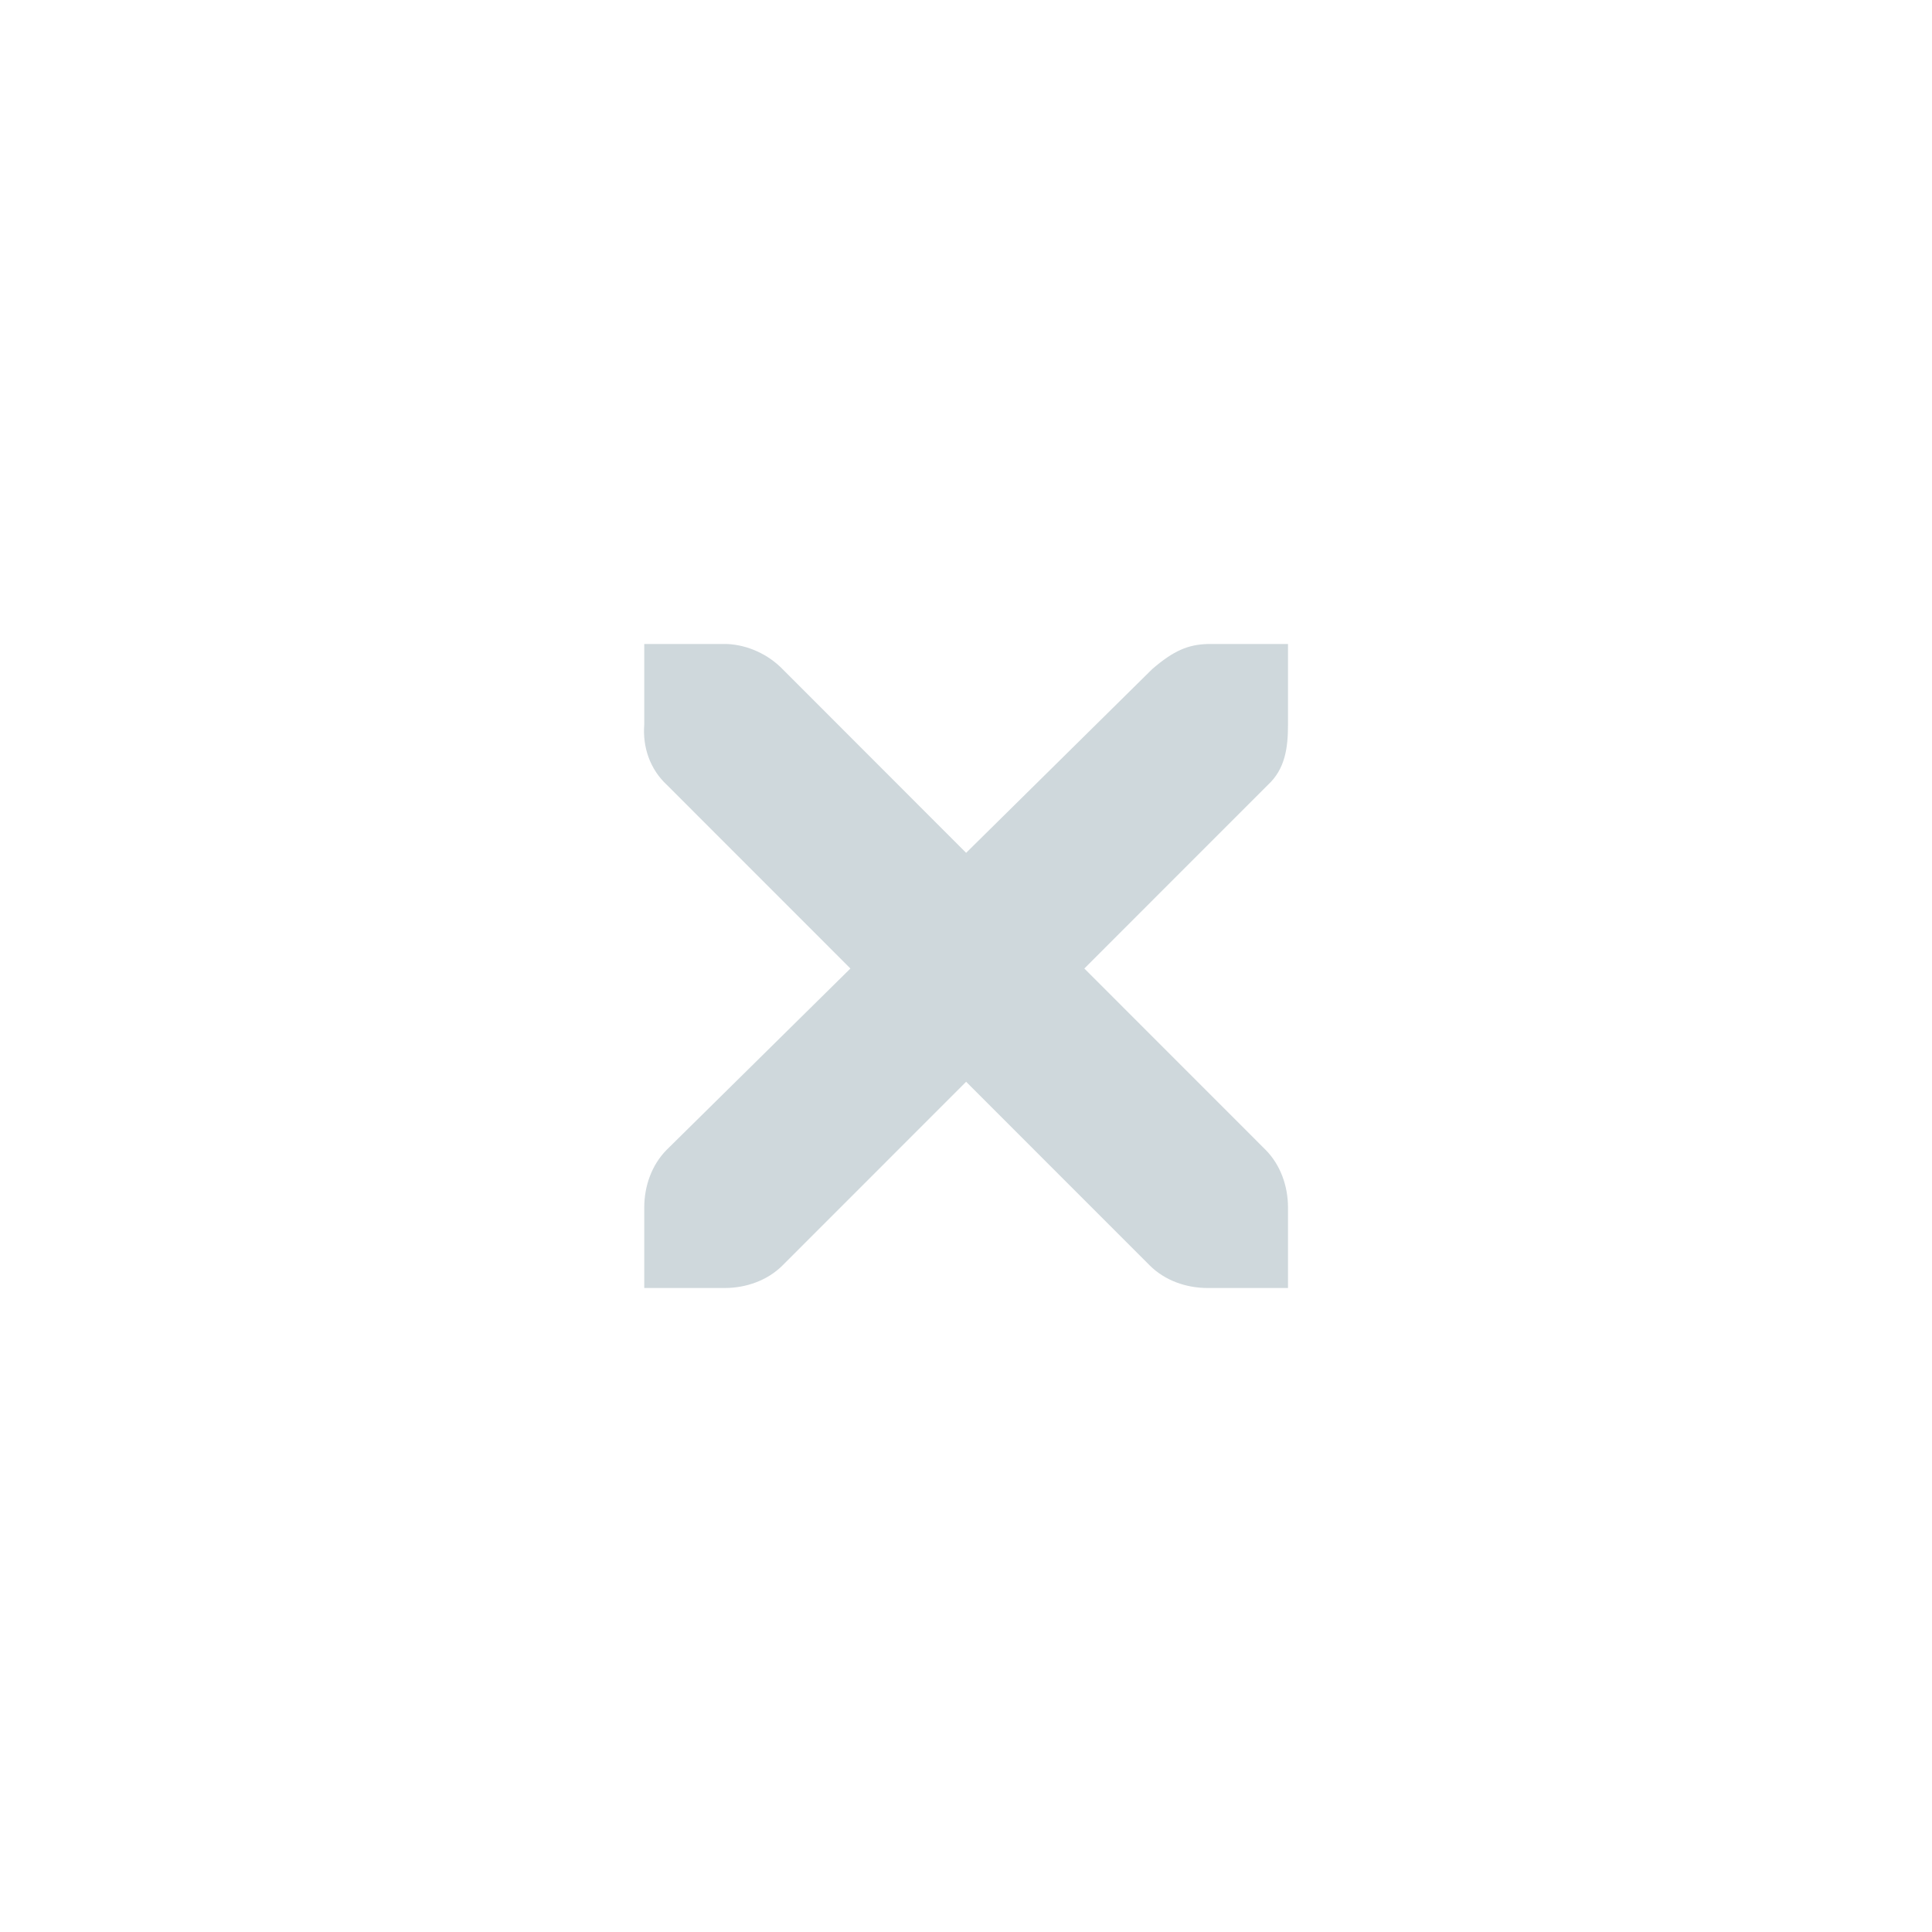
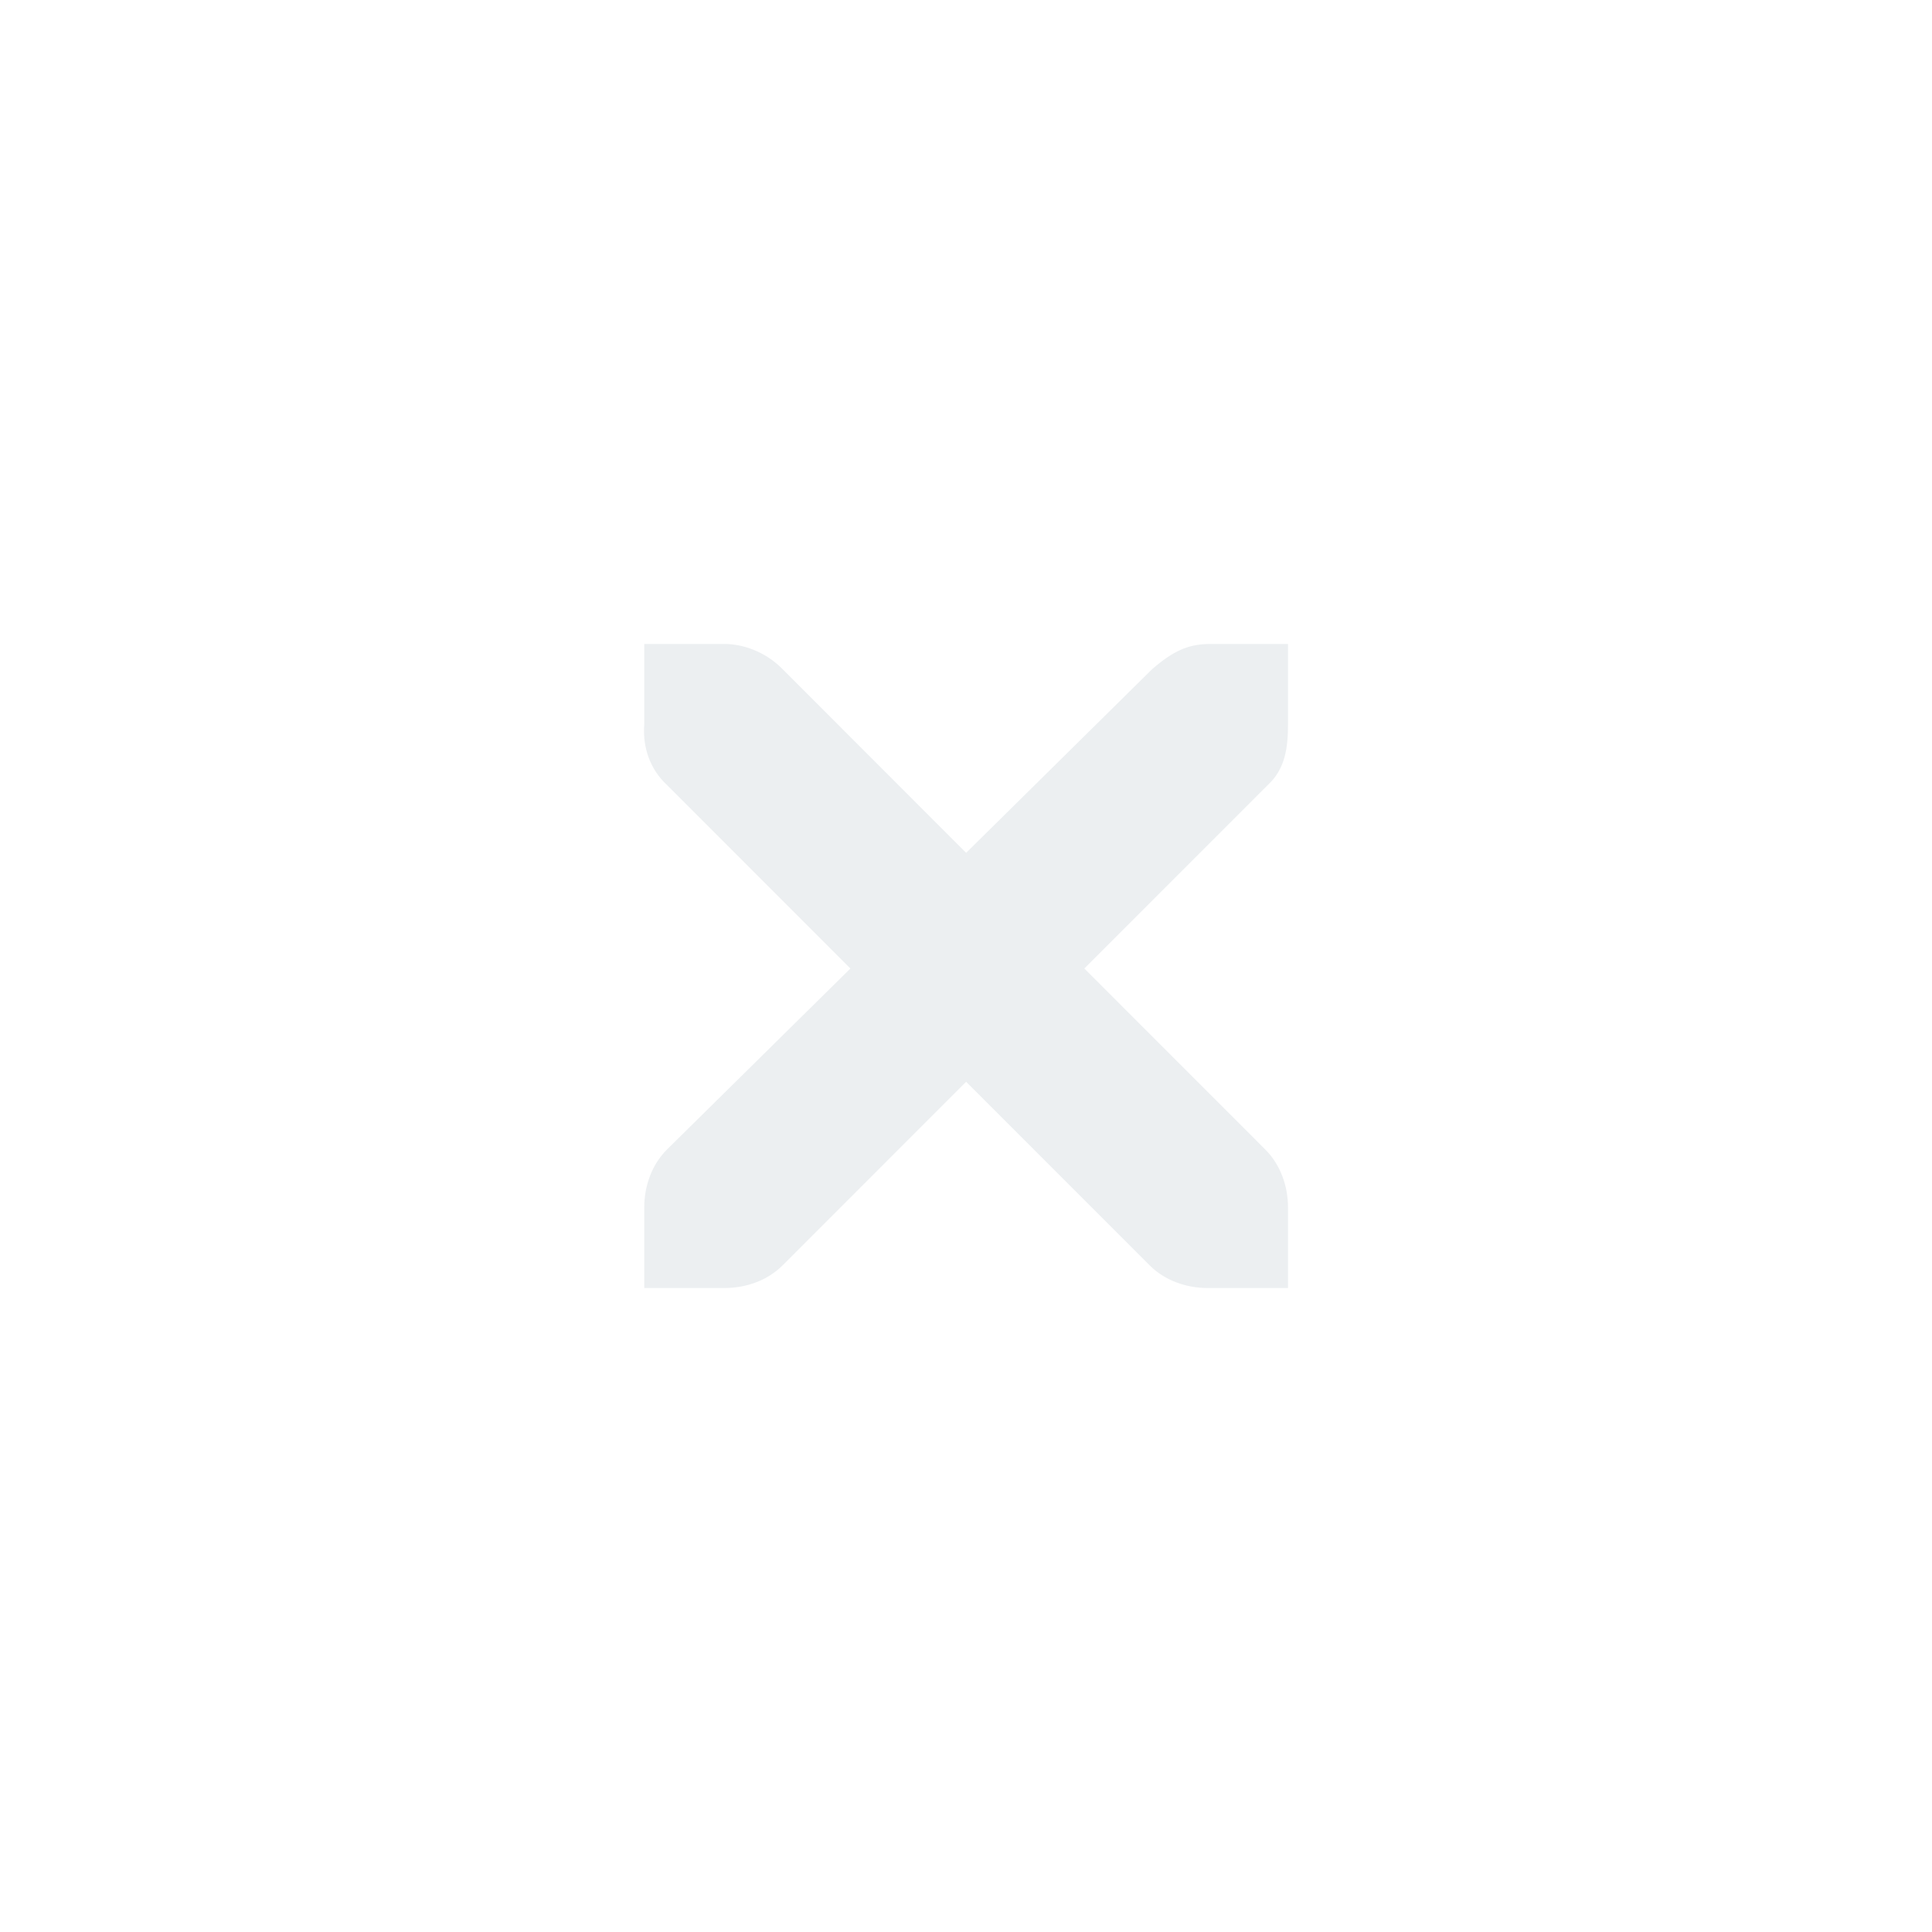
<svg xmlns="http://www.w3.org/2000/svg" version="1.1" x="0px" y="0px" width="24px" height="24px" viewBox="0 0 24 24" id="svg2">
  <defs id="defs9" />
-   <g transform="matrix(0.9996069,0,0,0.9999708,-55.9717,-513.9845)" id="layer12" style="fill:#cfd8dc;fill-opacity:1">
-     <g transform="translate(19,-242)" id="layer4-4-1" style="display:inline;fill:#cfd8dc;fill-opacity:1">
-       <path d="m 45,764 1,0 c 0.01,-1.2e-4 0.021,-4.6e-4 0.031,0 0.255,0.011 0.51,0.129 0.688,0.312 L 49,766.594 51.312,764.312 C 51.578,764.082 51.759,764.007 52,764 l 1,0 0,1 c 0,0.286 -0.034,0.551 -0.25,0.75 l -2.281,2.281 2.25,2.25 C 52.907,770.469 53,770.735 53,771 l 0,1 -1,0 c -0.265,-10e-6 -0.531,-0.093 -0.719,-0.281 L 49,769.438 46.719,771.719 C 46.531,771.907 46.265,772 46,772 l -1,0 0,-1 c -3e-6,-0.265 0.093,-0.531 0.281,-0.719 l 2.281,-2.25 L 45.281,765.75 C 45.071,765.555 44.978,765.281 45,765 l 0,-1 z" id="path10839-9" style="color:#bebebe;font-style:normal;font-variant:normal;font-weight:normal;font-stretch:normal;font-size:medium;line-height:normal;font-family:'Andale Mono';-inkscape-font-specification:'Andale Mono';text-indent:0;text-align:start;text-decoration:none;text-decoration-line:none;letter-spacing:normal;word-spacing:normal;text-transform:none;direction:ltr;block-progression:tb;writing-mode:lr-tb;text-anchor:start;display:inline;overflow:visible;visibility:visible;fill:#cfd8dc;fill-opacity:1;fill-rule:nonzero;stroke:none;stroke-width:1.781;marker:none;enable-background:new" />
+   <g transform="matrix(0.9996069,0,0,0.9999708,-55.9717,-513.9845)" id="layer12" style="fill:#eceff1;fill-opacity:1">
+     <g transform="translate(19,-242)" id="layer4-4-1" style="display:inline;fill:#eceff1;fill-opacity:1">
+       <path d="m 45,764 1,0 c 0.01,-1.2e-4 0.021,-4.6e-4 0.031,0 0.255,0.011 0.51,0.129 0.688,0.312 L 49,766.594 51.312,764.312 C 51.578,764.082 51.759,764.007 52,764 l 1,0 0,1 c 0,0.286 -0.034,0.551 -0.25,0.75 l -2.281,2.281 2.25,2.25 C 52.907,770.469 53,770.735 53,771 l 0,1 -1,0 c -0.265,-10e-6 -0.531,-0.093 -0.719,-0.281 L 49,769.438 46.719,771.719 C 46.531,771.907 46.265,772 46,772 l -1,0 0,-1 c -3e-6,-0.265 0.093,-0.531 0.281,-0.719 l 2.281,-2.25 L 45.281,765.75 C 45.071,765.555 44.978,765.281 45,765 l 0,-1 z" id="path10839-9" style="color:#bebebe;font-style:normal;font-variant:normal;font-weight:normal;font-stretch:normal;font-size:medium;line-height:normal;font-family:'Andale Mono';-inkscape-font-specification:'Andale Mono';text-indent:0;text-align:start;text-decoration:none;text-decoration-line:none;letter-spacing:normal;word-spacing:normal;text-transform:none;direction:ltr;block-progression:tb;writing-mode:lr-tb;text-anchor:start;display:inline;overflow:visible;visibility:visible;fill:#eceff1;fill-opacity:1;fill-rule:nonzero;stroke:none;stroke-width:1.781;marker:none;enable-background:new" />
    </g>
  </g>
</svg>
